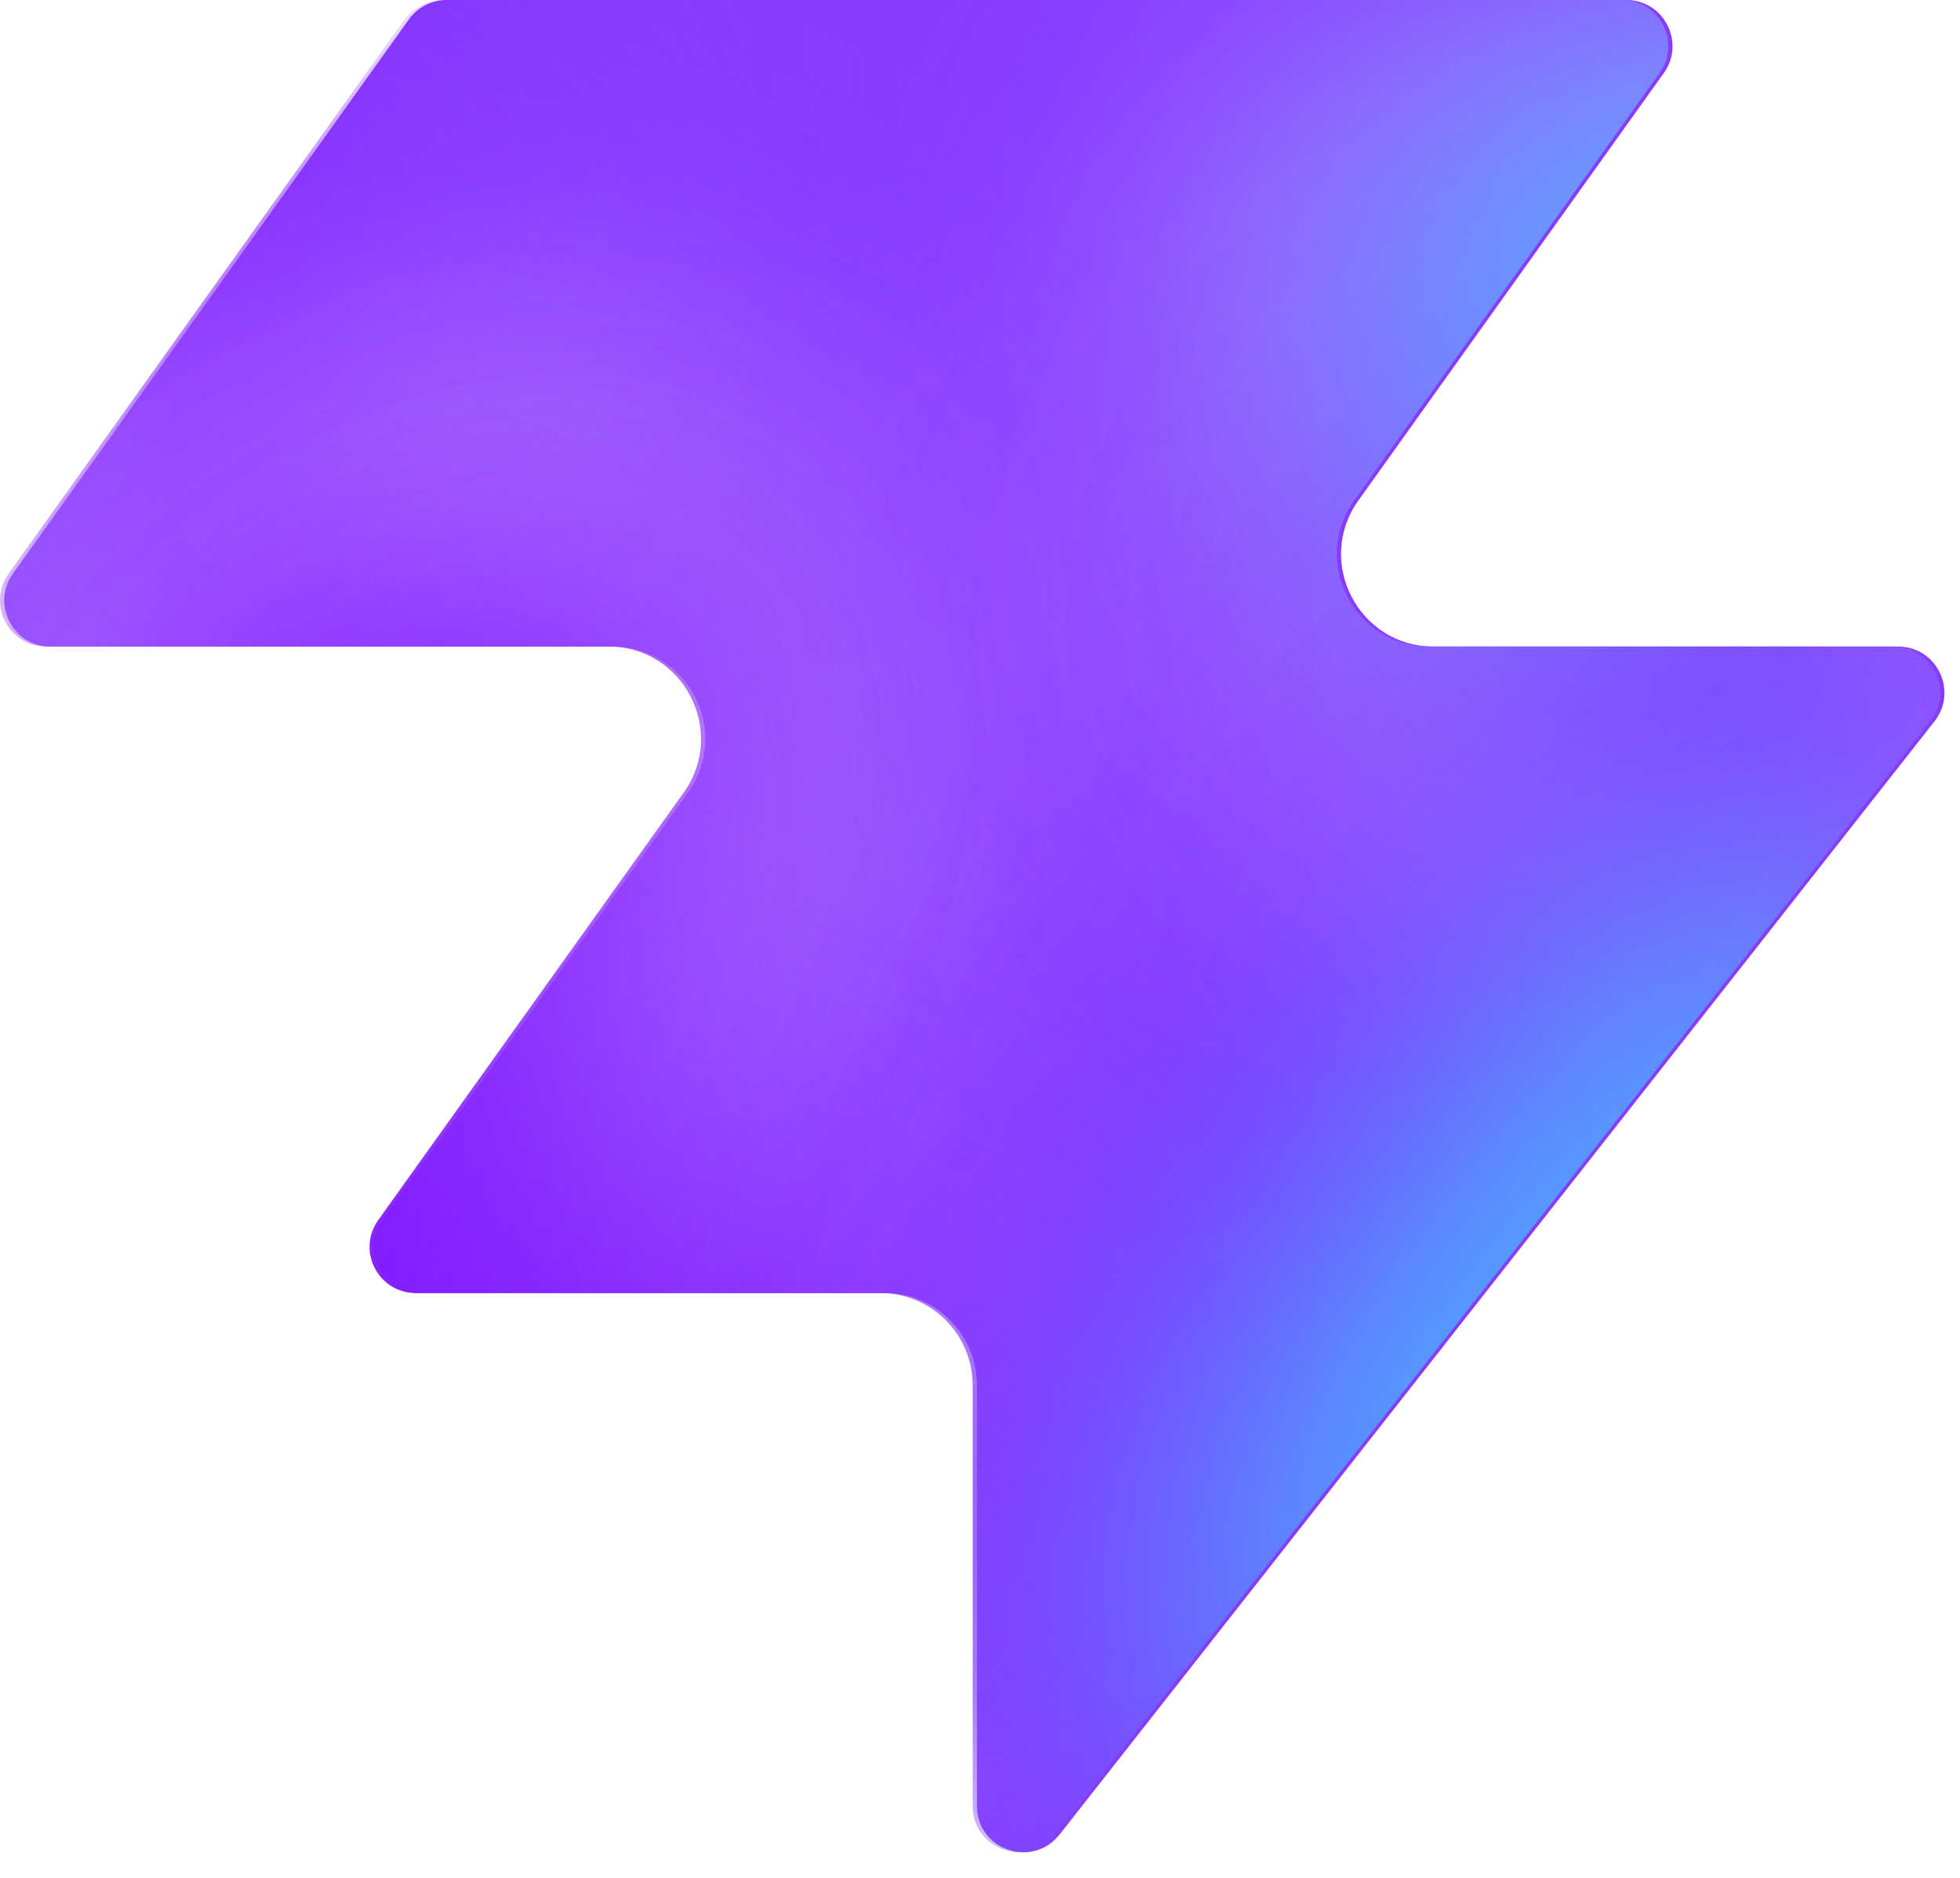
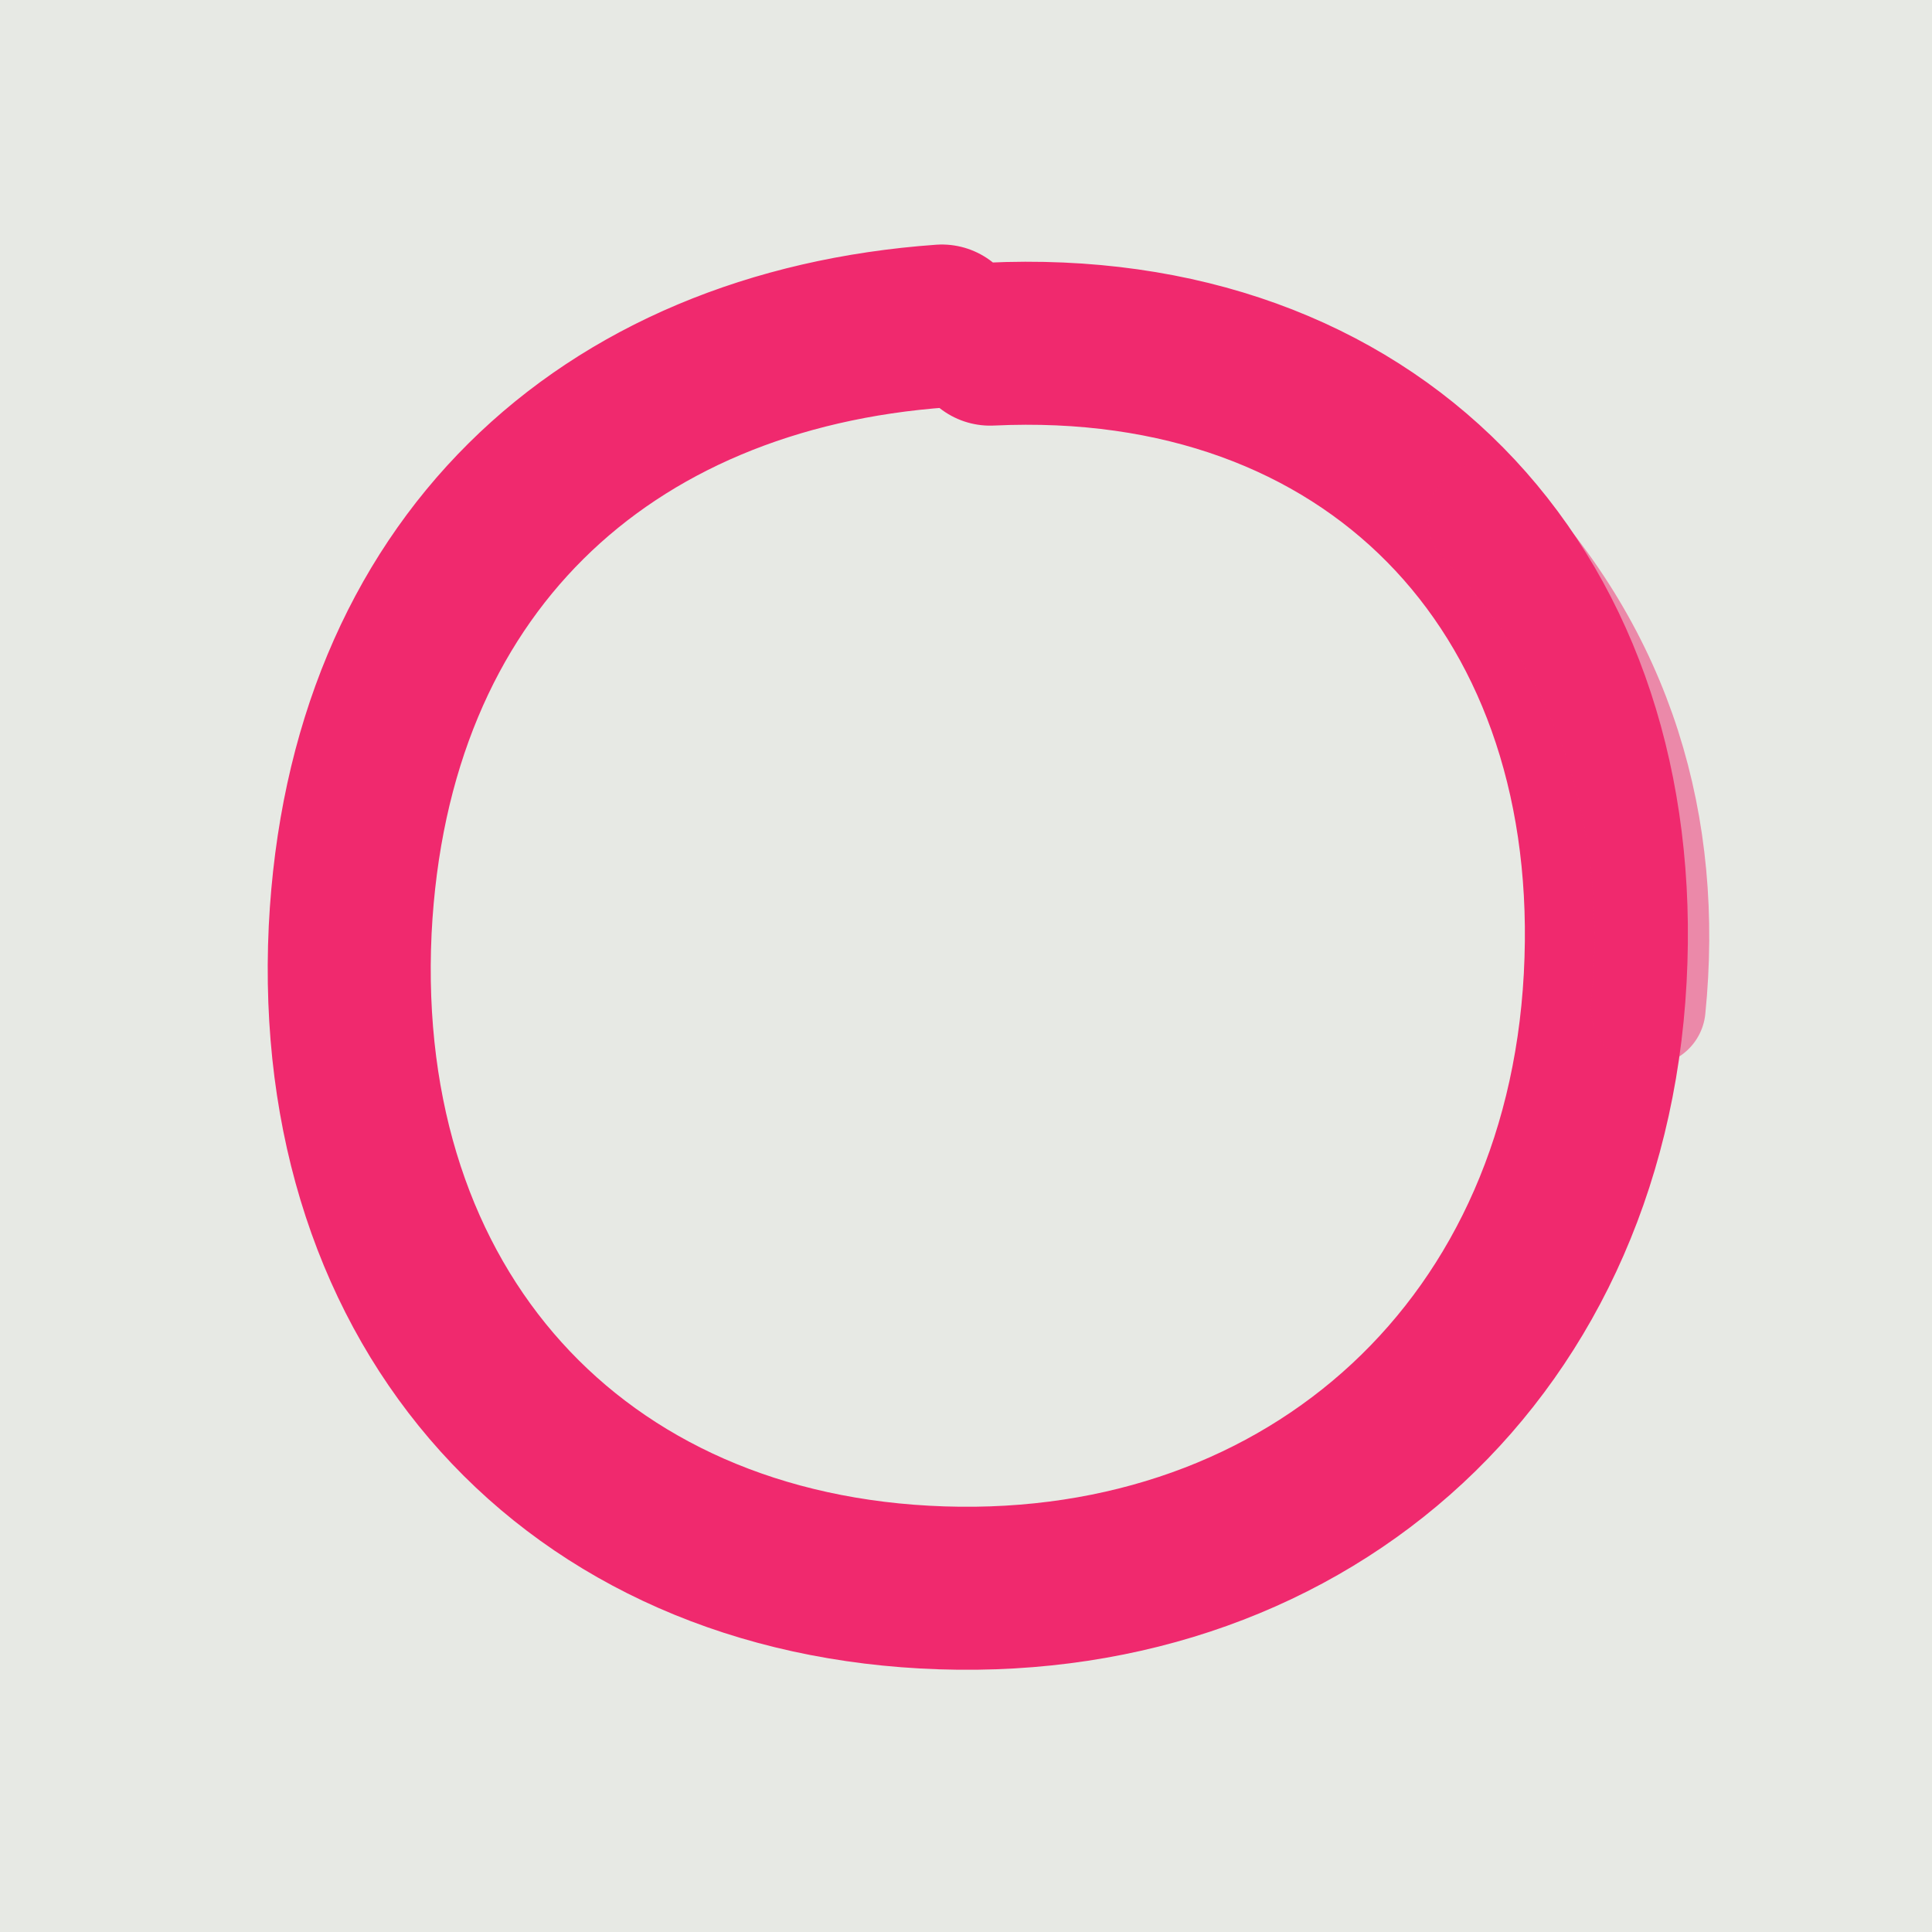
- <svg xmlns="http://www.w3.org/2000/svg" width="48" height="46" fill="none" viewBox="0 0 48 46">
-   <path fill="#863bff" d="M25.946 44.938c-.664.845-2.021.375-2.021-.698V33.937a2.26 2.26 0 0 0-2.262-2.262H10.287c-.92 0-1.456-1.04-.92-1.788l7.48-10.471c1.07-1.497 0-3.578-1.842-3.578H1.237c-.92 0-1.456-1.04-.92-1.788L10.013.474c.214-.297.556-.474.92-.474h28.894c.92 0 1.456 1.04.92 1.788l-7.48 10.471c-1.07 1.498 0 3.579 1.842 3.579h11.377c.943 0 1.473 1.088.89 1.83L25.947 44.94z" style="fill:#863bff;fill:color(display-p3 .525 .23 1);fill-opacity:1" />
-   <mask id="a" width="48" height="46" x="0" y="0" maskUnits="userSpaceOnUse" style="mask-type:alpha">
-     <path fill="#000" d="M25.842 44.938c-.664.844-2.021.375-2.021-.698V33.937a2.26 2.26 0 0 0-2.262-2.262H10.183c-.92 0-1.456-1.04-.92-1.788l7.48-10.471c1.07-1.498 0-3.579-1.842-3.579H1.133c-.92 0-1.456-1.04-.92-1.787L9.91.473c.214-.297.556-.474.92-.474h28.894c.92 0 1.456 1.04.92 1.788l-7.48 10.471c-1.07 1.498 0 3.578 1.842 3.578h11.377c.943 0 1.473 1.088.89 1.832L25.843 44.94z" style="fill:#000;fill-opacity:1" />
-   </mask>
-   <g mask="url(#a)">
-     <g filter="url(#b)">
-       <ellipse cx="5.508" cy="14.704" fill="#ede6ff" rx="5.508" ry="14.704" style="fill:#ede6ff;fill:color(display-p3 .927 .903 1);fill-opacity:1" transform="matrix(.00324 1 1 -.00324 -4.47 31.516)" />
-     </g>
-     <g filter="url(#c)">
-       <ellipse cx="10.399" cy="29.851" fill="#ede6ff" rx="10.399" ry="29.851" style="fill:#ede6ff;fill:color(display-p3 .927 .903 1);fill-opacity:1" transform="matrix(.00324 1 1 -.00324 -39.328 7.883)" />
-     </g>
-     <g filter="url(#d)">
-       <ellipse cx="5.508" cy="30.487" fill="#7e14ff" rx="5.508" ry="30.487" style="fill:#7e14ff;fill:color(display-p3 .492 .077 1);fill-opacity:1" transform="rotate(89.814 -25.913 -14.639)scale(1 -1)" />
-     </g>
-     <g filter="url(#e)">
-       <ellipse cx="5.508" cy="30.599" fill="#7e14ff" rx="5.508" ry="30.599" style="fill:#7e14ff;fill:color(display-p3 .492 .077 1);fill-opacity:1" transform="rotate(89.814 -32.644 -3.334)scale(1 -1)" />
-     </g>
-     <g filter="url(#f)">
-       <ellipse cx="5.508" cy="30.599" fill="#7e14ff" rx="5.508" ry="30.599" style="fill:#7e14ff;fill:color(display-p3 .492 .077 1);fill-opacity:1" transform="matrix(.00324 1 1 -.00324 -34.34 30.47)" />
-     </g>
-     <g filter="url(#g)">
-       <ellipse cx="14.072" cy="22.078" fill="#ede6ff" rx="14.072" ry="22.078" style="fill:#ede6ff;fill:color(display-p3 .927 .903 1);fill-opacity:1" transform="rotate(93.35 24.506 48.493)scale(-1 1)" />
-     </g>
-     <g filter="url(#h)">
-       <ellipse cx="3.47" cy="21.501" fill="#7e14ff" rx="3.47" ry="21.501" style="fill:#7e14ff;fill:color(display-p3 .492 .077 1);fill-opacity:1" transform="rotate(89.009 28.708 47.59)scale(-1 1)" />
-     </g>
-     <g filter="url(#i)">
-       <ellipse cx="3.47" cy="21.501" fill="#7e14ff" rx="3.47" ry="21.501" style="fill:#7e14ff;fill:color(display-p3 .492 .077 1);fill-opacity:1" transform="rotate(89.009 28.708 47.59)scale(-1 1)" />
-     </g>
-     <g filter="url(#j)">
-       <ellipse cx=".387" cy="8.972" fill="#7e14ff" rx="4.407" ry="29.108" style="fill:#7e14ff;fill:color(display-p3 .492 .077 1);fill-opacity:1" transform="rotate(39.51 .387 8.972)" />
-     </g>
-     <g filter="url(#k)">
-       <ellipse cx="47.523" cy="-6.092" fill="#7e14ff" rx="4.407" ry="29.108" style="fill:#7e14ff;fill:color(display-p3 .492 .077 1);fill-opacity:1" transform="rotate(37.892 47.523 -6.092)" />
-     </g>
-     <g filter="url(#l)">
-       <ellipse cx="41.412" cy="6.333" fill="#47bfff" rx="5.971" ry="9.665" style="fill:#47bfff;fill:color(display-p3 .28 .748 1);fill-opacity:1" transform="rotate(37.892 41.412 6.333)" />
-     </g>
-     <g filter="url(#m)">
-       <ellipse cx="-1.879" cy="38.332" fill="#7e14ff" rx="4.407" ry="29.108" style="fill:#7e14ff;fill:color(display-p3 .492 .077 1);fill-opacity:1" transform="rotate(37.892 -1.88 38.332)" />
-     </g>
-     <g filter="url(#n)">
-       <ellipse cx="-1.879" cy="38.332" fill="#7e14ff" rx="4.407" ry="29.108" style="fill:#7e14ff;fill:color(display-p3 .492 .077 1);fill-opacity:1" transform="rotate(37.892 -1.88 38.332)" />
-     </g>
-     <g filter="url(#o)">
-       <ellipse cx="35.651" cy="29.907" fill="#7e14ff" rx="4.407" ry="29.108" style="fill:#7e14ff;fill:color(display-p3 .492 .077 1);fill-opacity:1" transform="rotate(37.892 35.651 29.907)" />
-     </g>
-     <g filter="url(#p)">
-       <ellipse cx="38.418" cy="32.4" fill="#47bfff" rx="5.971" ry="15.297" style="fill:#47bfff;fill:color(display-p3 .28 .748 1);fill-opacity:1" transform="rotate(37.892 38.418 32.4)" />
-     </g>
-   </g>
-   <defs>
-     <filter id="b" width="60.045" height="41.654" x="-19.77" y="16.149" color-interpolation-filters="sRGB" filterUnits="userSpaceOnUse">
-       <feFlood flood-opacity="0" result="BackgroundImageFix" />
-       <feBlend in="SourceGraphic" in2="BackgroundImageFix" result="shape" />
-       <feGaussianBlur result="effect1_foregroundBlur_2002_17158" stdDeviation="7.659" />
-     </filter>
-     <filter id="c" width="90.34" height="51.437" x="-54.613" y="-7.533" color-interpolation-filters="sRGB" filterUnits="userSpaceOnUse">
-       <feFlood flood-opacity="0" result="BackgroundImageFix" />
-       <feBlend in="SourceGraphic" in2="BackgroundImageFix" result="shape" />
-       <feGaussianBlur result="effect1_foregroundBlur_2002_17158" stdDeviation="7.659" />
-     </filter>
-     <filter id="d" width="79.355" height="29.4" x="-49.64" y="2.03" color-interpolation-filters="sRGB" filterUnits="userSpaceOnUse">
-       <feFlood flood-opacity="0" result="BackgroundImageFix" />
-       <feBlend in="SourceGraphic" in2="BackgroundImageFix" result="shape" />
-       <feGaussianBlur result="effect1_foregroundBlur_2002_17158" stdDeviation="4.596" />
-     </filter>
-     <filter id="e" width="79.579" height="29.4" x="-45.045" y="20.029" color-interpolation-filters="sRGB" filterUnits="userSpaceOnUse">
-       <feFlood flood-opacity="0" result="BackgroundImageFix" />
-       <feBlend in="SourceGraphic" in2="BackgroundImageFix" result="shape" />
-       <feGaussianBlur result="effect1_foregroundBlur_2002_17158" stdDeviation="4.596" />
-     </filter>
-     <filter id="f" width="79.579" height="29.4" x="-43.513" y="21.178" color-interpolation-filters="sRGB" filterUnits="userSpaceOnUse">
-       <feFlood flood-opacity="0" result="BackgroundImageFix" />
-       <feBlend in="SourceGraphic" in2="BackgroundImageFix" result="shape" />
-       <feGaussianBlur result="effect1_foregroundBlur_2002_17158" stdDeviation="4.596" />
-     </filter>
-     <filter id="g" width="74.749" height="58.852" x="15.756" y="-17.901" color-interpolation-filters="sRGB" filterUnits="userSpaceOnUse">
-       <feFlood flood-opacity="0" result="BackgroundImageFix" />
-       <feBlend in="SourceGraphic" in2="BackgroundImageFix" result="shape" />
-       <feGaussianBlur result="effect1_foregroundBlur_2002_17158" stdDeviation="7.659" />
-     </filter>
-     <filter id="h" width="61.377" height="25.362" x="23.548" y="2.284" color-interpolation-filters="sRGB" filterUnits="userSpaceOnUse">
-       <feFlood flood-opacity="0" result="BackgroundImageFix" />
-       <feBlend in="SourceGraphic" in2="BackgroundImageFix" result="shape" />
-       <feGaussianBlur result="effect1_foregroundBlur_2002_17158" stdDeviation="4.596" />
-     </filter>
-     <filter id="i" width="61.377" height="25.362" x="23.548" y="2.284" color-interpolation-filters="sRGB" filterUnits="userSpaceOnUse">
-       <feFlood flood-opacity="0" result="BackgroundImageFix" />
-       <feBlend in="SourceGraphic" in2="BackgroundImageFix" result="shape" />
-       <feGaussianBlur result="effect1_foregroundBlur_2002_17158" stdDeviation="4.596" />
-     </filter>
-     <filter id="j" width="56.045" height="63.649" x="-27.636" y="-22.853" color-interpolation-filters="sRGB" filterUnits="userSpaceOnUse">
-       <feFlood flood-opacity="0" result="BackgroundImageFix" />
-       <feBlend in="SourceGraphic" in2="BackgroundImageFix" result="shape" />
-       <feGaussianBlur result="effect1_foregroundBlur_2002_17158" stdDeviation="4.596" />
-     </filter>
-     <filter id="k" width="54.814" height="64.646" x="20.116" y="-38.415" color-interpolation-filters="sRGB" filterUnits="userSpaceOnUse">
-       <feFlood flood-opacity="0" result="BackgroundImageFix" />
-       <feBlend in="SourceGraphic" in2="BackgroundImageFix" result="shape" />
-       <feGaussianBlur result="effect1_foregroundBlur_2002_17158" stdDeviation="4.596" />
-     </filter>
-     <filter id="l" width="33.541" height="35.313" x="24.641" y="-11.323" color-interpolation-filters="sRGB" filterUnits="userSpaceOnUse">
-       <feFlood flood-opacity="0" result="BackgroundImageFix" />
-       <feBlend in="SourceGraphic" in2="BackgroundImageFix" result="shape" />
-       <feGaussianBlur result="effect1_foregroundBlur_2002_17158" stdDeviation="4.596" />
-     </filter>
-     <filter id="m" width="54.814" height="64.646" x="-29.286" y="6.009" color-interpolation-filters="sRGB" filterUnits="userSpaceOnUse">
-       <feFlood flood-opacity="0" result="BackgroundImageFix" />
-       <feBlend in="SourceGraphic" in2="BackgroundImageFix" result="shape" />
-       <feGaussianBlur result="effect1_foregroundBlur_2002_17158" stdDeviation="4.596" />
-     </filter>
-     <filter id="n" width="54.814" height="64.646" x="-29.286" y="6.009" color-interpolation-filters="sRGB" filterUnits="userSpaceOnUse">
-       <feFlood flood-opacity="0" result="BackgroundImageFix" />
-       <feBlend in="SourceGraphic" in2="BackgroundImageFix" result="shape" />
-       <feGaussianBlur result="effect1_foregroundBlur_2002_17158" stdDeviation="4.596" />
-     </filter>
-     <filter id="o" width="54.814" height="64.646" x="8.244" y="-2.416" color-interpolation-filters="sRGB" filterUnits="userSpaceOnUse">
-       <feFlood flood-opacity="0" result="BackgroundImageFix" />
-       <feBlend in="SourceGraphic" in2="BackgroundImageFix" result="shape" />
-       <feGaussianBlur result="effect1_foregroundBlur_2002_17158" stdDeviation="4.596" />
-     </filter>
-     <filter id="p" width="39.409" height="43.623" x="18.713" y="10.588" color-interpolation-filters="sRGB" filterUnits="userSpaceOnUse">
-       <feFlood flood-opacity="0" result="BackgroundImageFix" />
-       <feBlend in="SourceGraphic" in2="BackgroundImageFix" result="shape" />
-       <feGaussianBlur result="effect1_foregroundBlur_2002_17158" stdDeviation="4.596" />
-     </filter>
-   </defs>
+ <svg xmlns="http://www.w3.org/2000/svg" viewBox="0 0 32 32" role="img" aria-label="Ohahay">
+   <rect width="32" height="32" fill="#e7e9e4" />
+   <path d="M16.4 5.7c6.3-.3 10.4 4 10.2 10.2-.2 6.4-4.9 10.6-11 10.4-6.1-.2-10.1-4.6-9.8-10.9.3-6 4.2-9.6 9.8-10" fill="none" stroke="#f0296e" stroke-width="2.7" stroke-linecap="round" />
+   <path d="M24.6 8.6c2.2 2.3 3 5.1 2.7 8.1" fill="none" stroke="#f0296e" stroke-width="1.9" stroke-linecap="round" opacity=".5" />
</svg>
